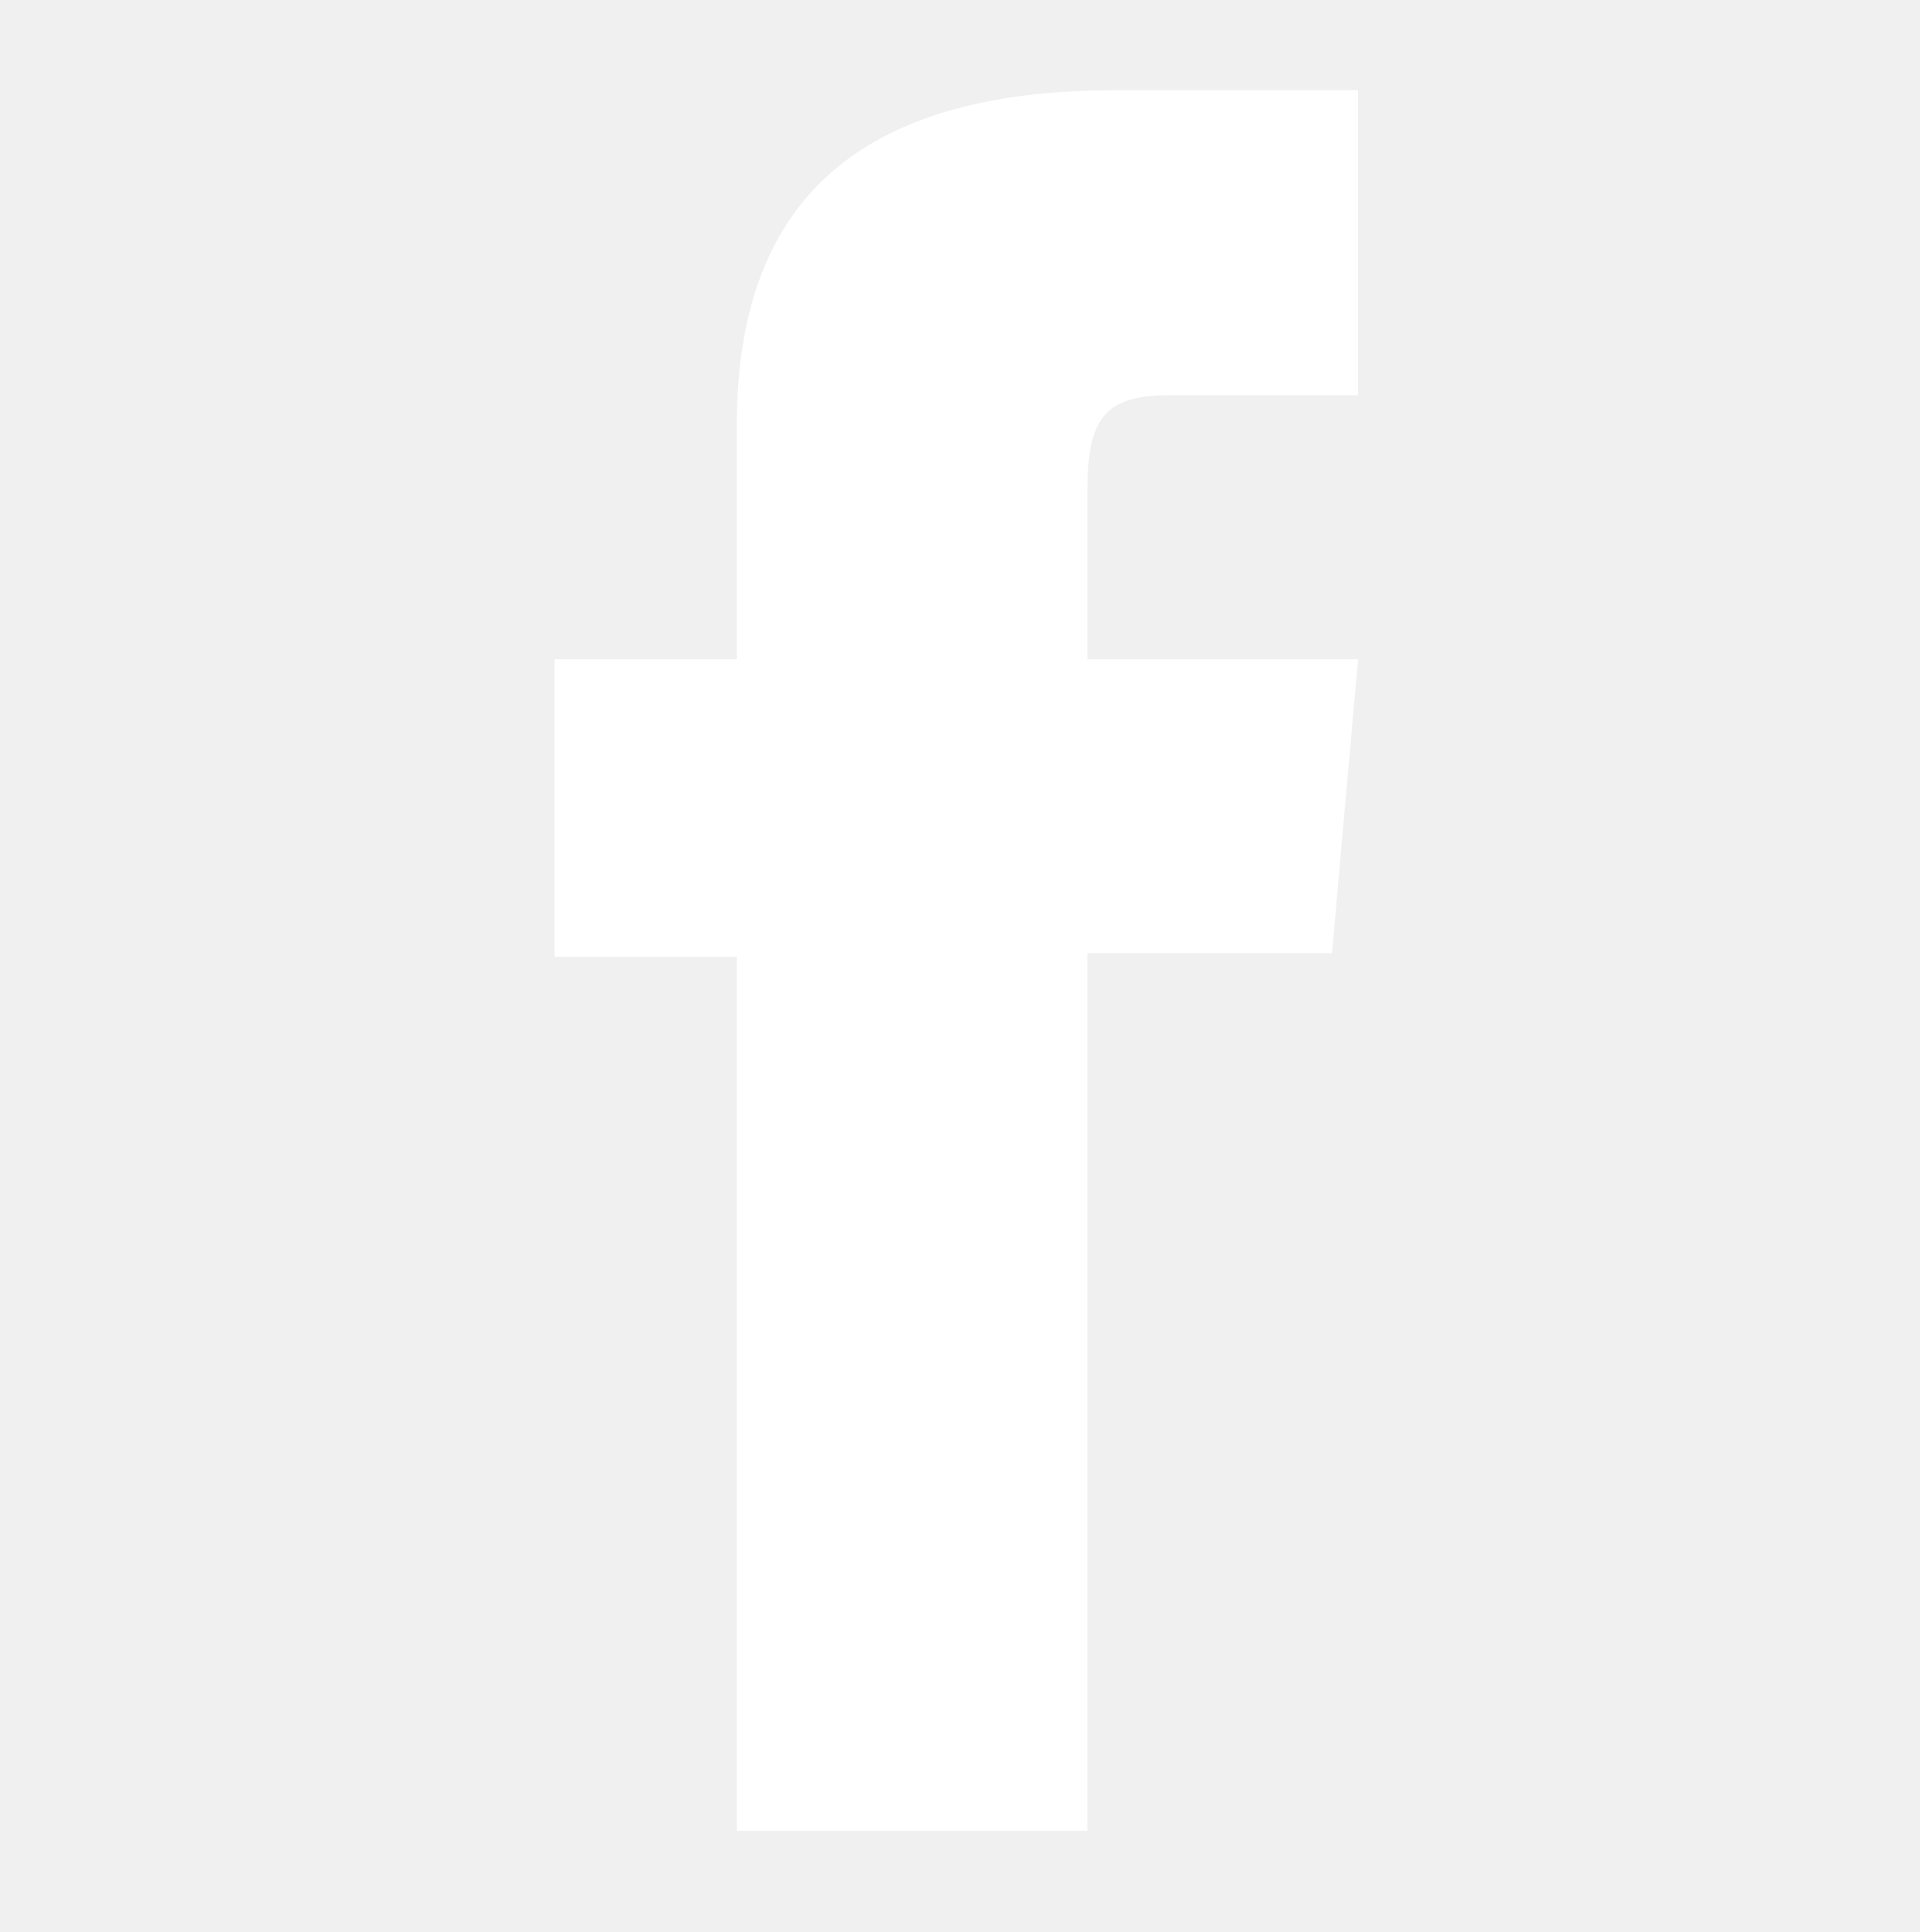
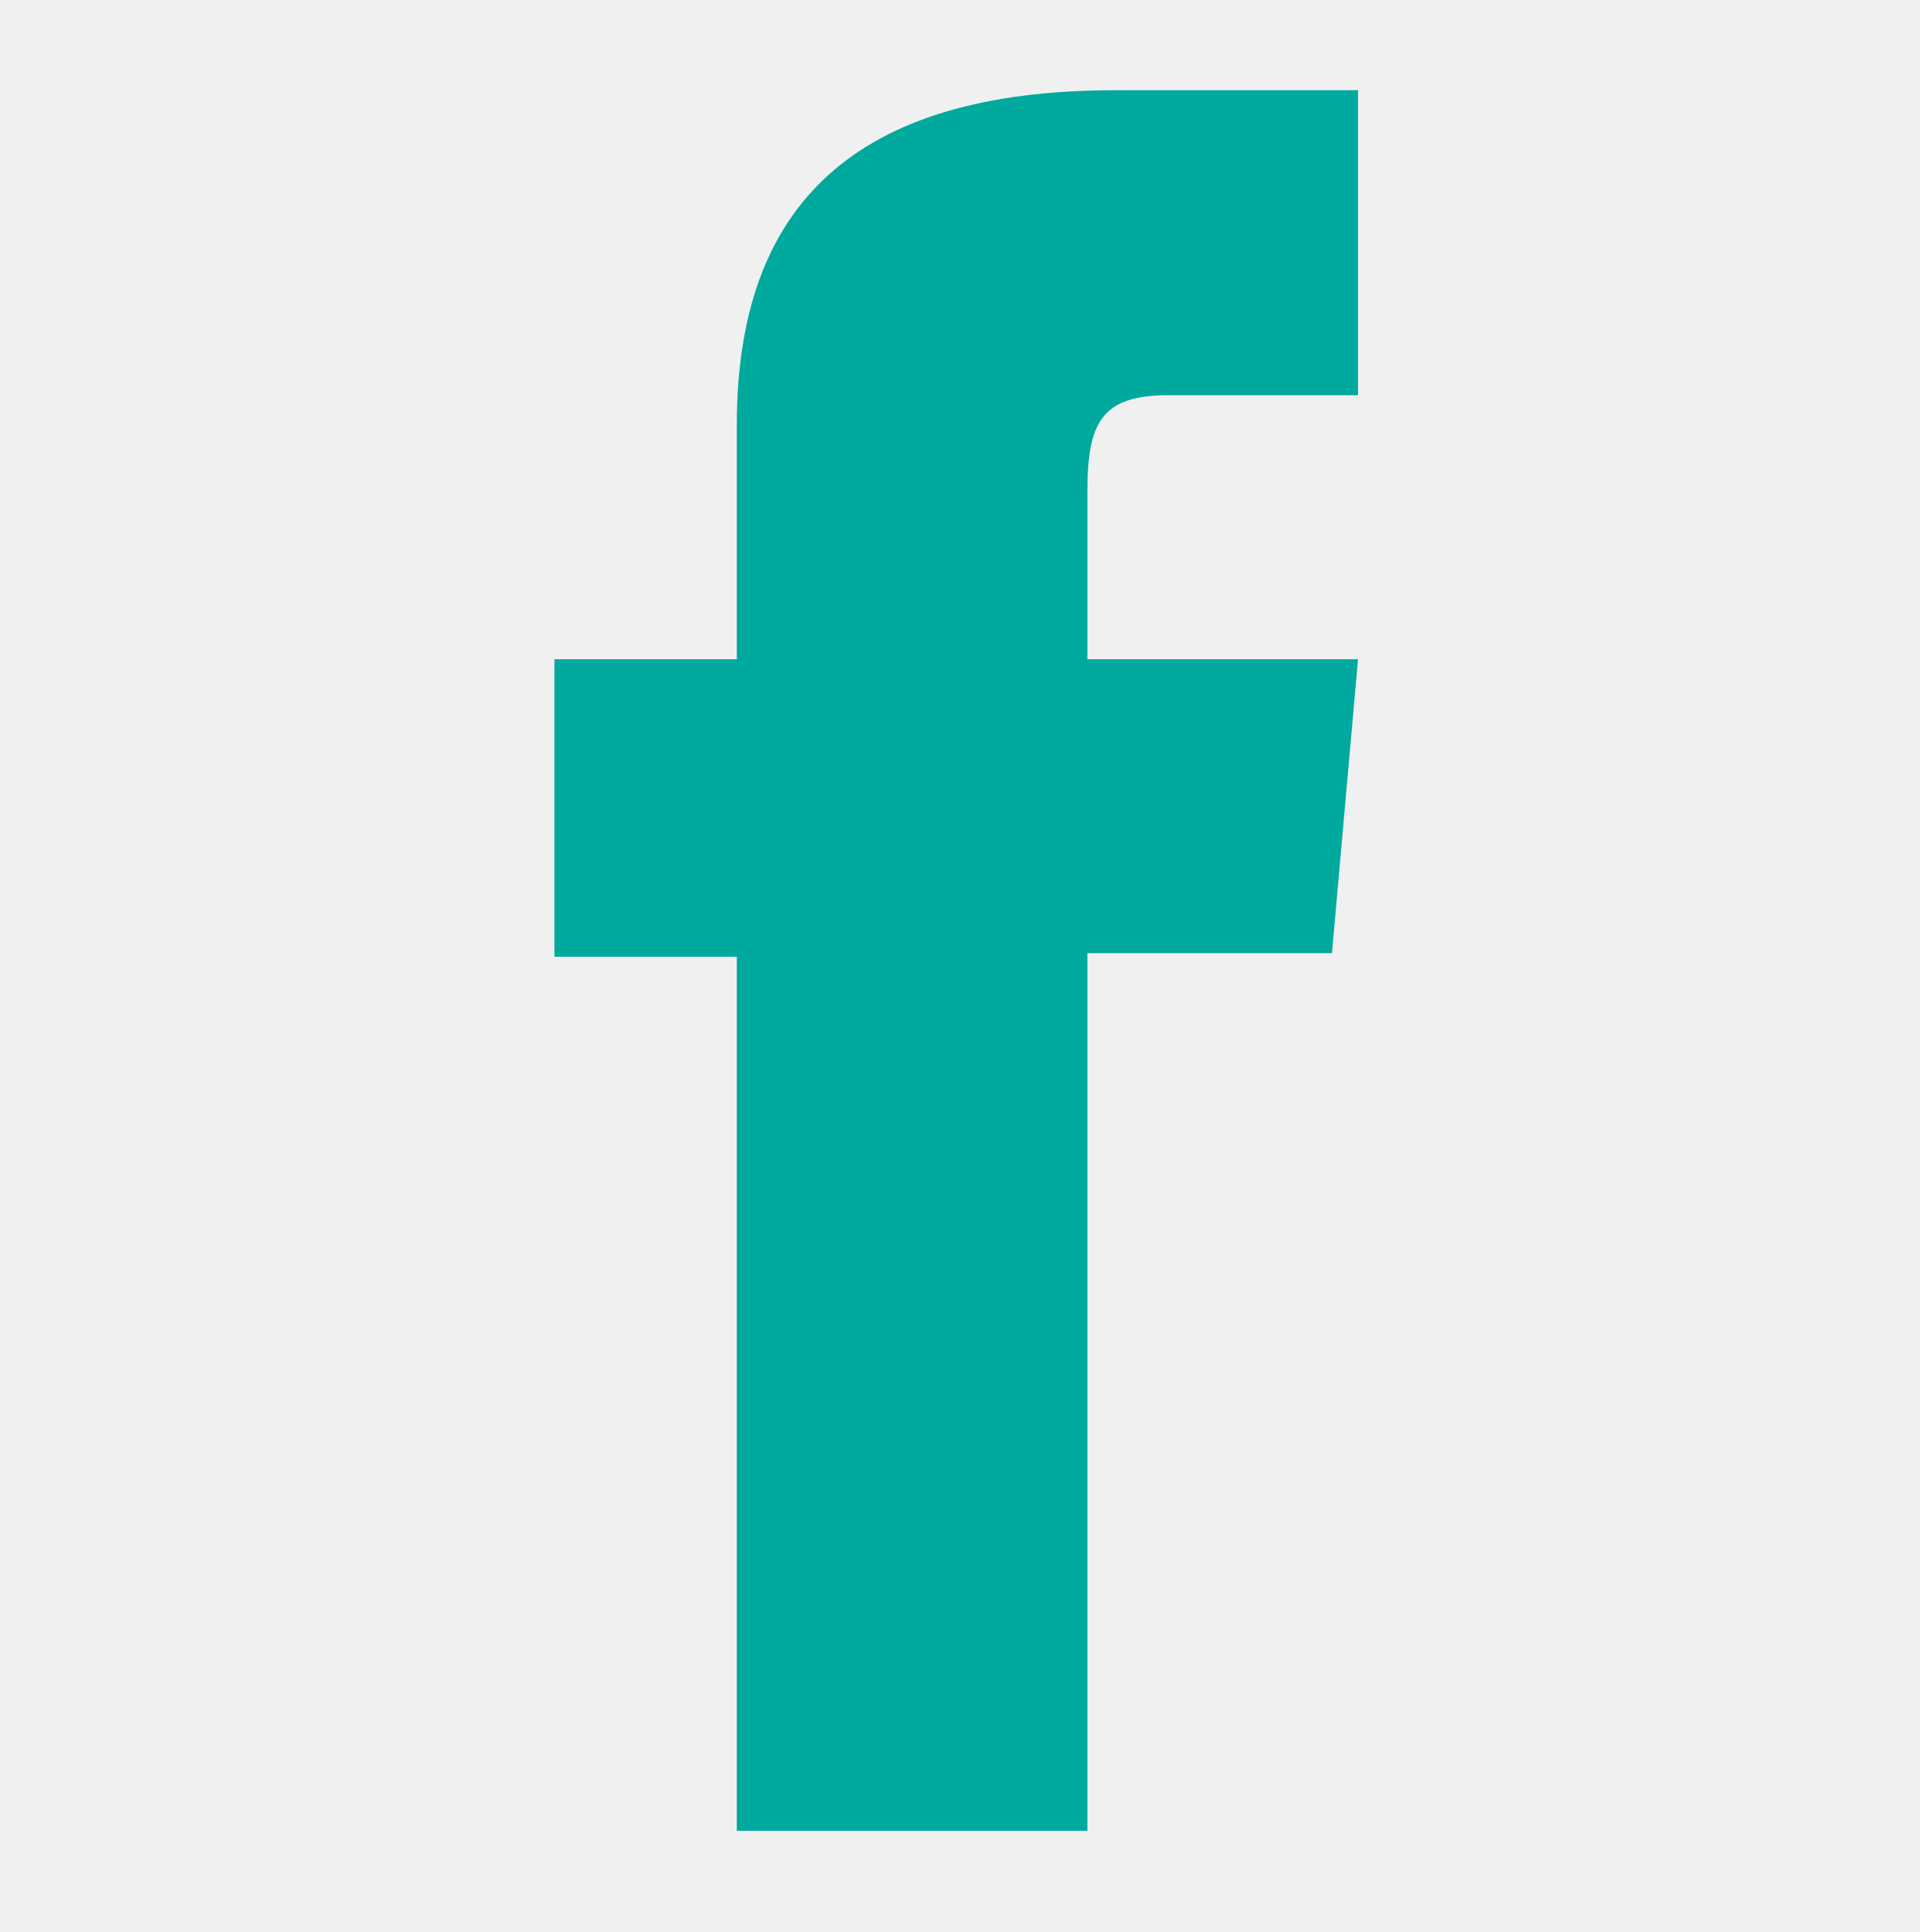
- <svg xmlns="http://www.w3.org/2000/svg" version="1.1" id="Layer_1" x="0px" y="0px" width="55.14px" height="55.498px" viewBox="0 0 55.14 55.498" enable-background="new 0 0 55.14 55.498" xml:space="preserve">
-   <path fill="#FFFFFF" d="M21.162,52.592h10.068V27.38h7.025l0.749-8.442h-7.774c0,0,0-3.152,0-4.808c0-1.99,0.4-2.777,2.325-2.777  c1.548,0,5.449,0,5.449,0V2.592c0,0-5.745,0-6.972,0c-7.492,0-10.87,3.3-10.87,9.615c0,5.502,0,6.73,0,6.73h-5.237v8.547h5.237  V52.592z" />
+ <svg xmlns="http://www.w3.org/2000/svg" version="1.1" id="Layer_1" x="0px" y="0px" width="55.141px" height="55.498px" viewBox="0 0 55.141 55.498" enable-background="new 0 0 55.141 55.498" xml:space="preserve">
+   <path fill="#00A99D" d="M21.162,52.592H31.23V27.38h7.024l0.749-8.442H31.23c0,0,0-3.152,0-4.808c0-1.99,0.399-2.777,2.325-2.777  c1.548,0,5.448,0,5.448,0V2.592c0,0-5.745,0-6.972,0c-7.492,0-10.87,3.3-10.87,9.615c0,5.502,0,6.73,0,6.73h-5.237v8.547h5.237  V52.592z" />
</svg>
